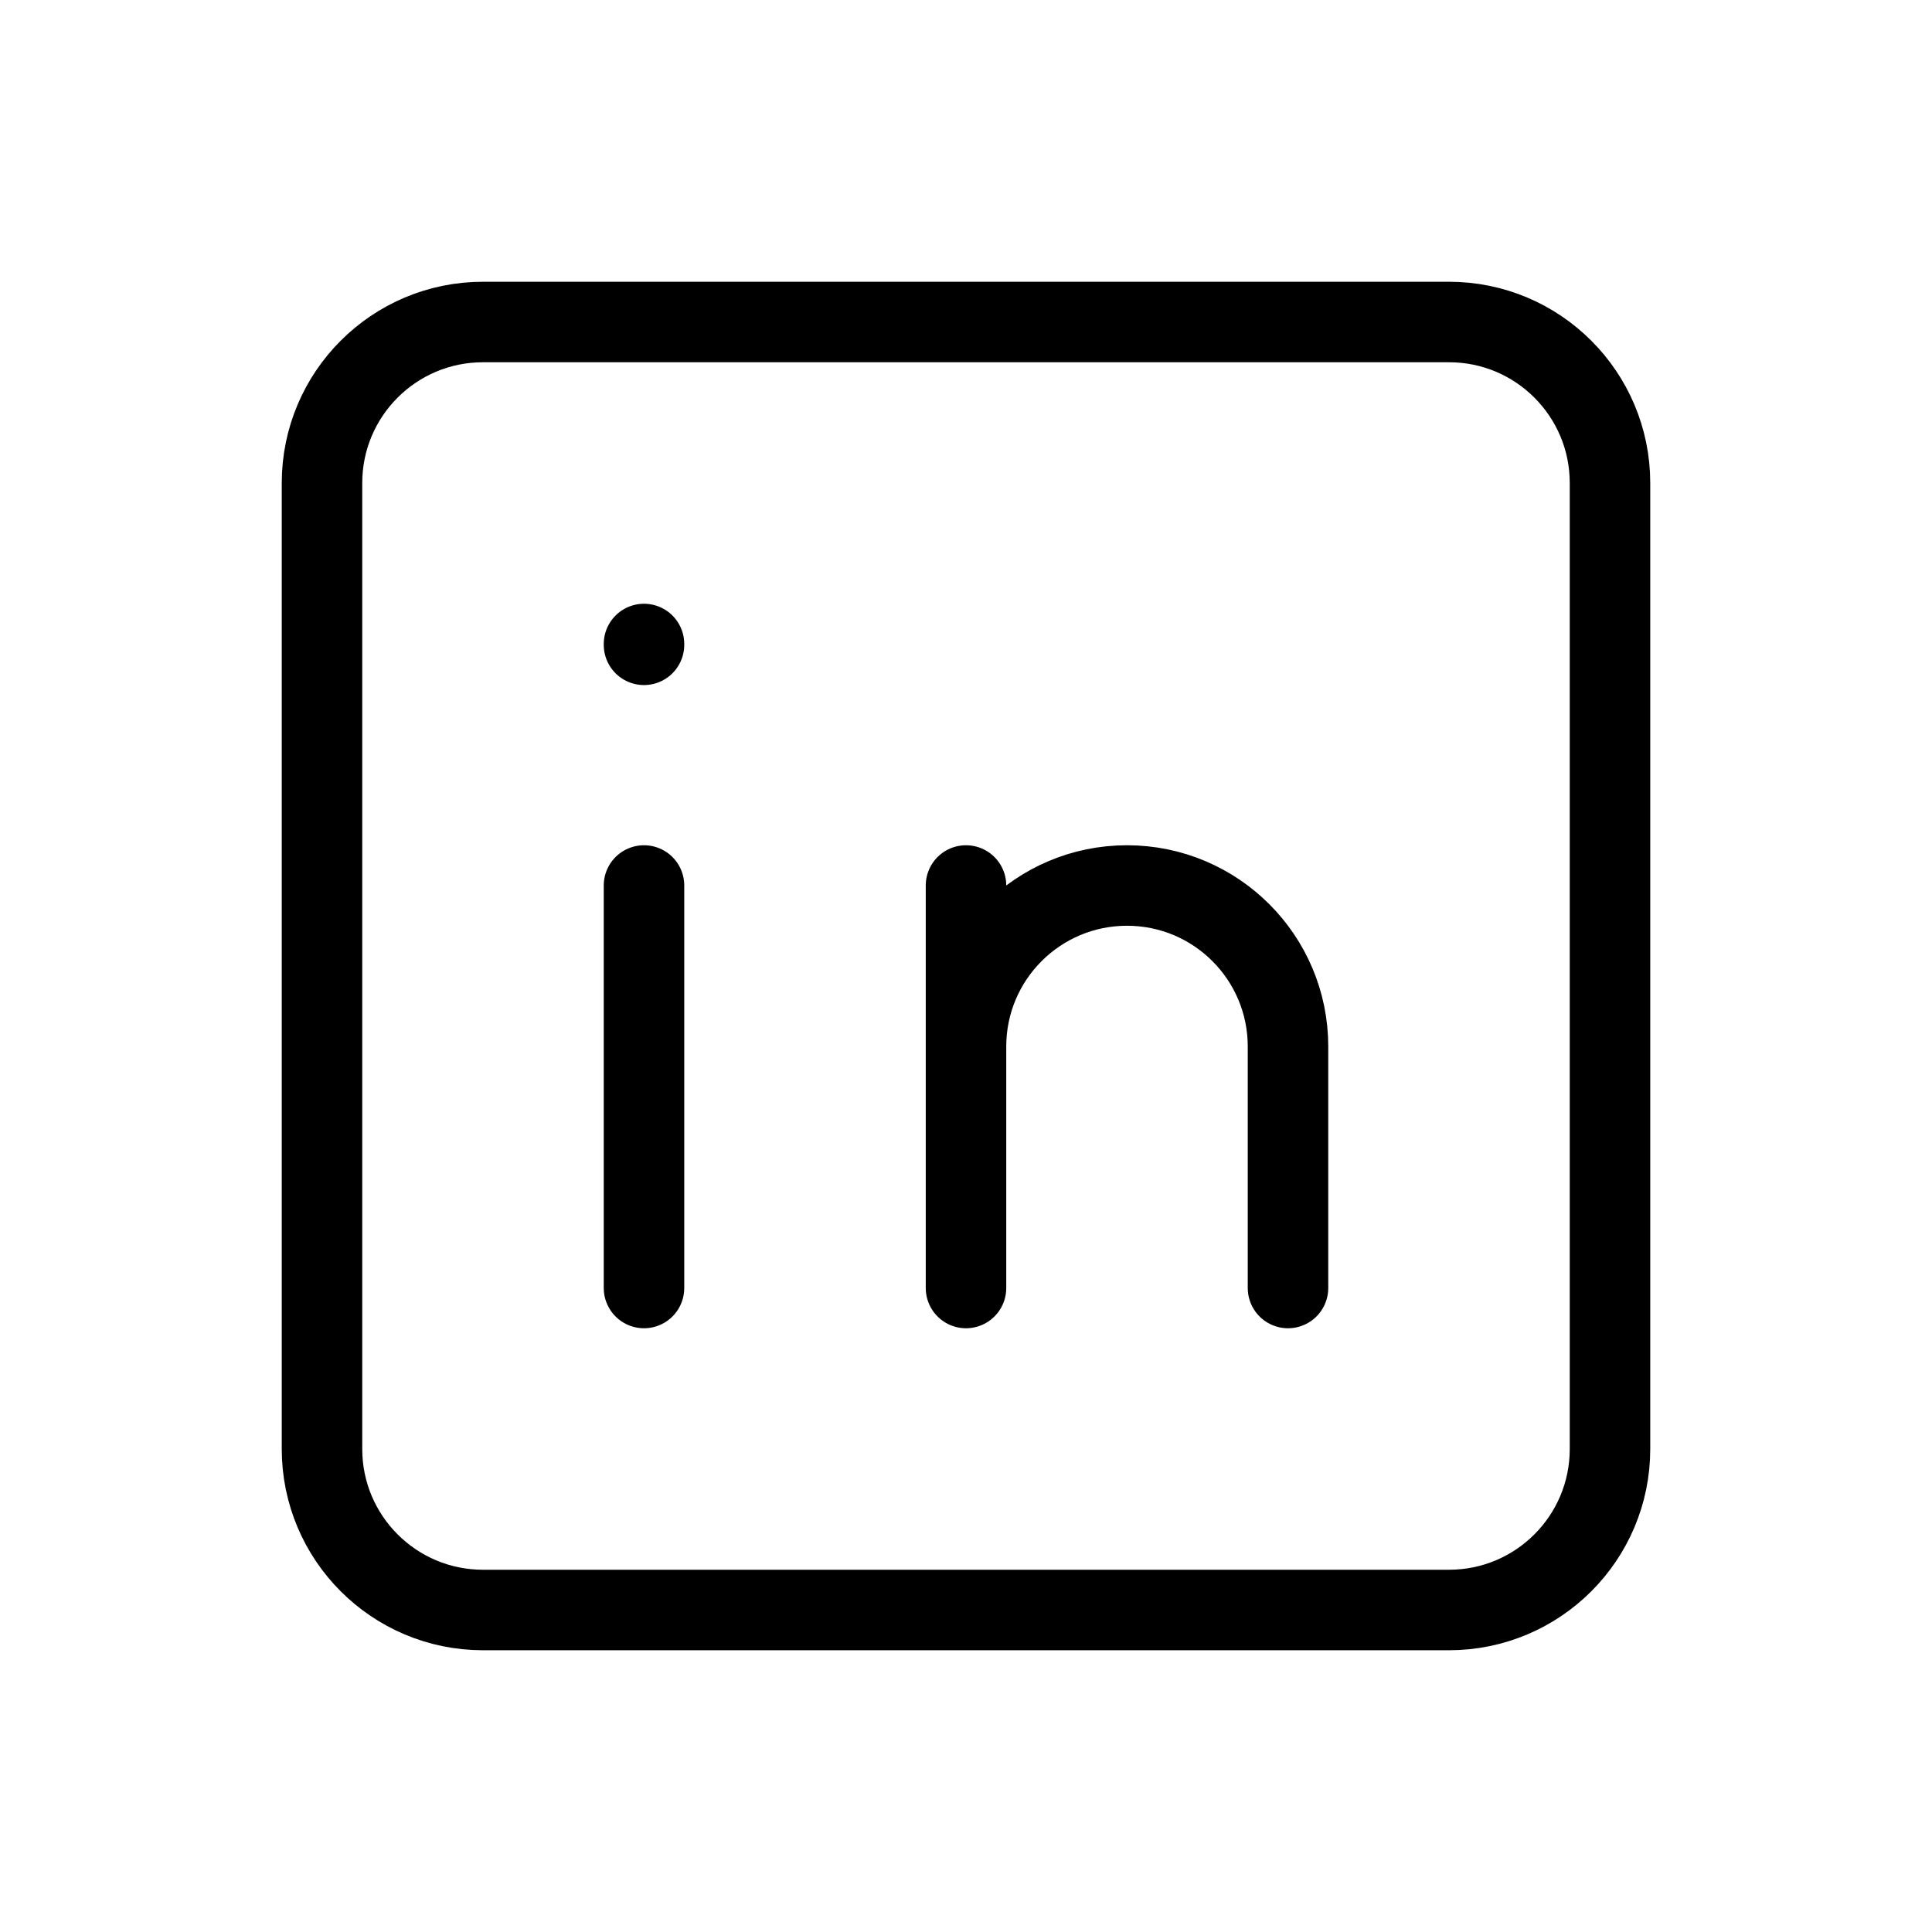
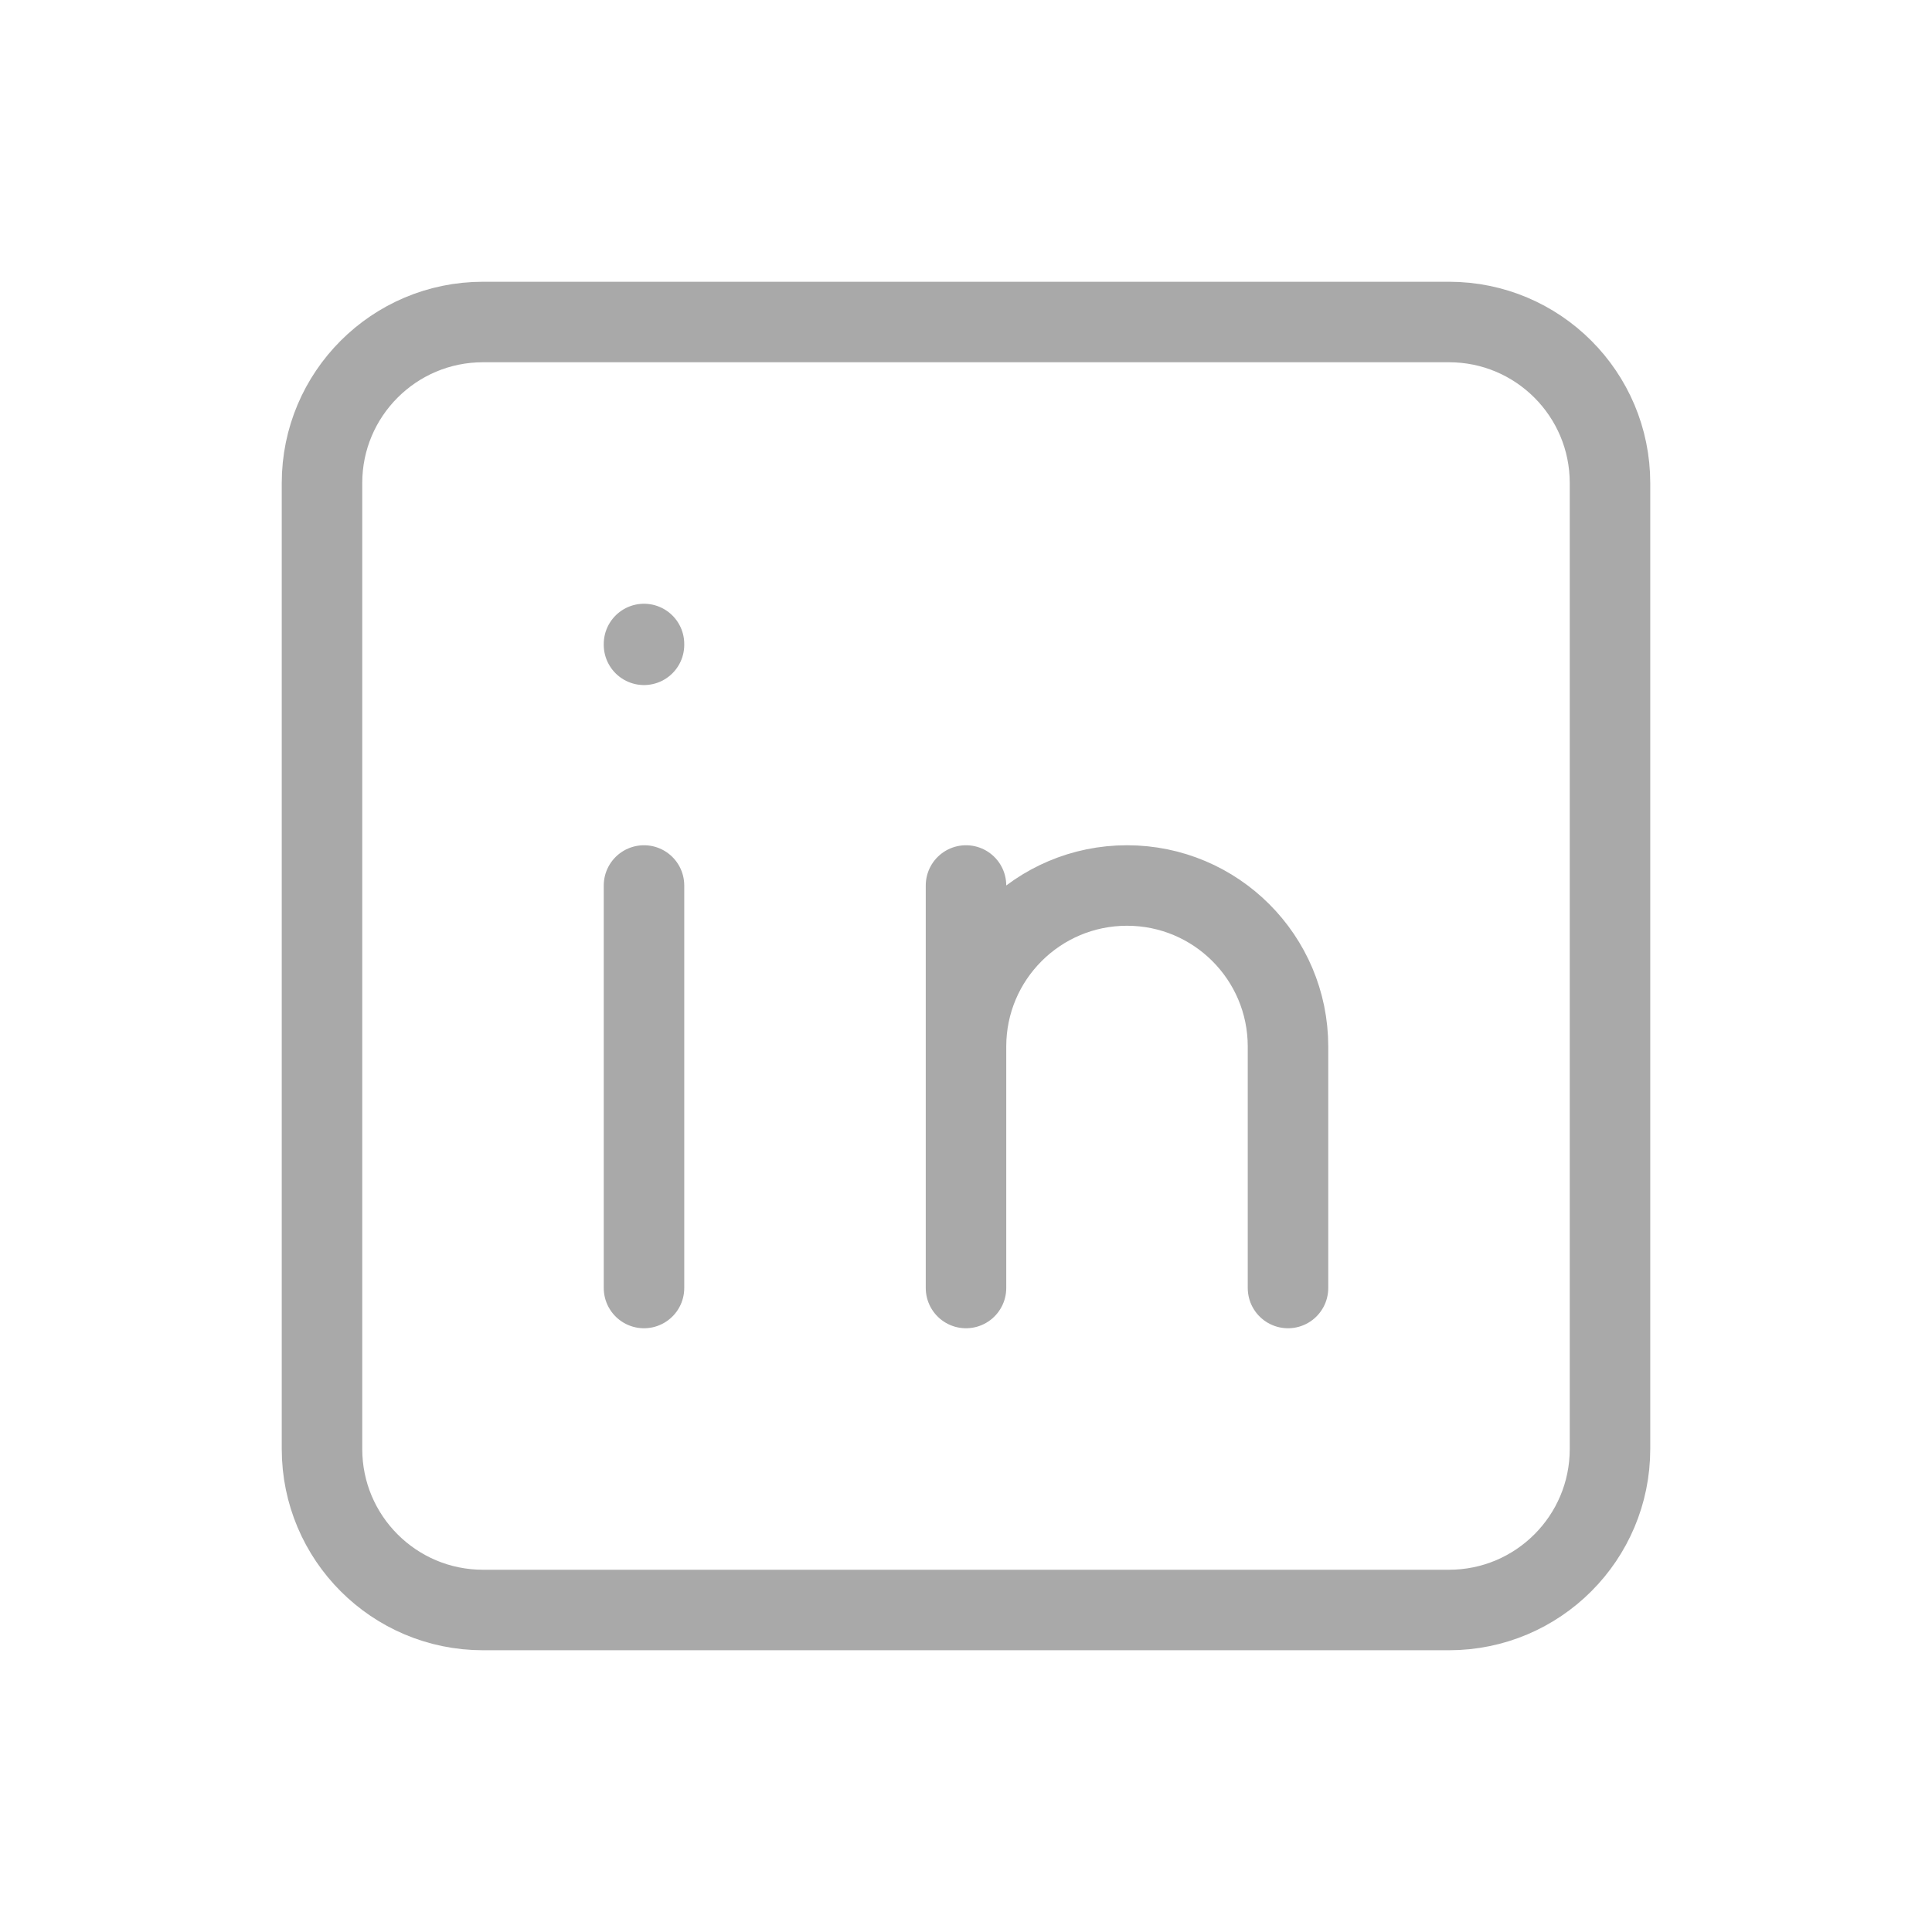
- <svg xmlns="http://www.w3.org/2000/svg" class="icon icon-tabler icon-tabler-brand-linkedin" width="24" height="24" viewBox="0 0 24 24" stroke="currentColor" fill="none" stroke-linecap="round" stroke-linejoin="round">
+ <svg xmlns="http://www.w3.org/2000/svg" class="icon icon-tabler icon-tabler-brand-linkedin" width="32" height="32" viewBox="0 0 24 24" stroke="darkGrey" fill="none" stroke-linecap="round" stroke-linejoin="round">
  <path d="M0 0h24v24H0z" stroke="none" />
  <rect x="4" y="4" width="16" height="16" rx="2" />
  <path d="M8 11v5M8 8v.01M12 16v-5M16 16v-3a2 2 0 00-4 0" />
</svg>
